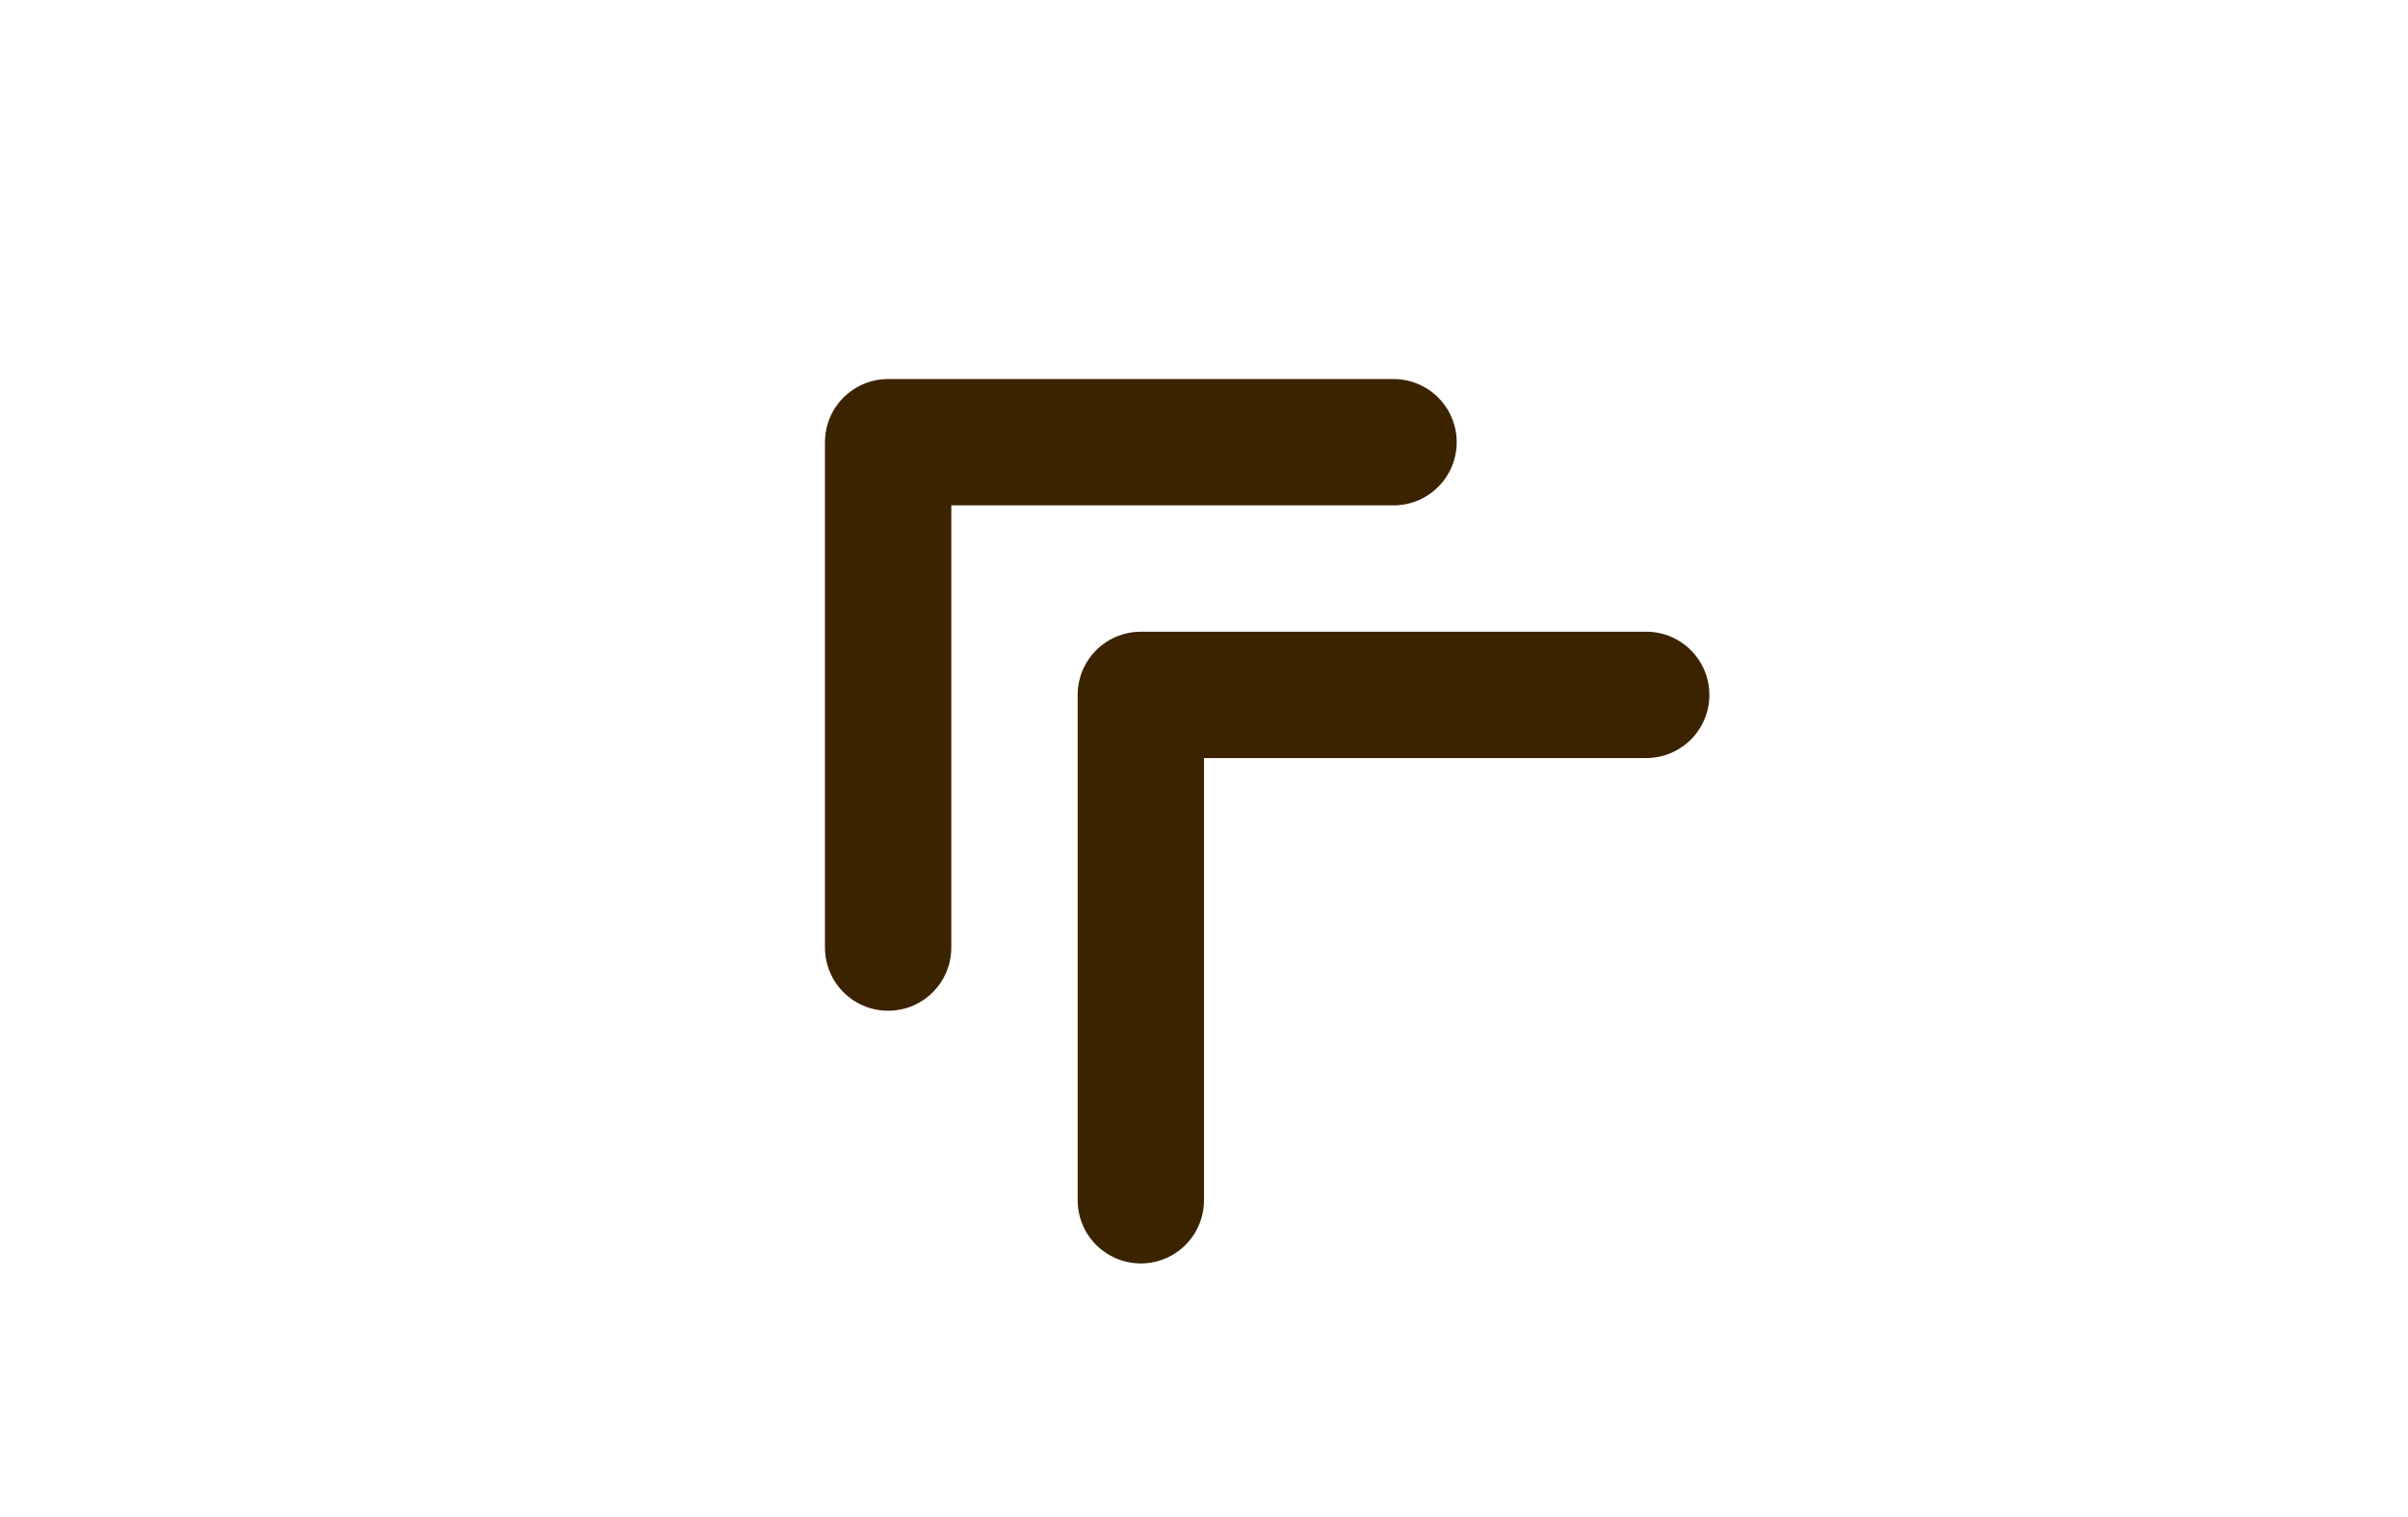
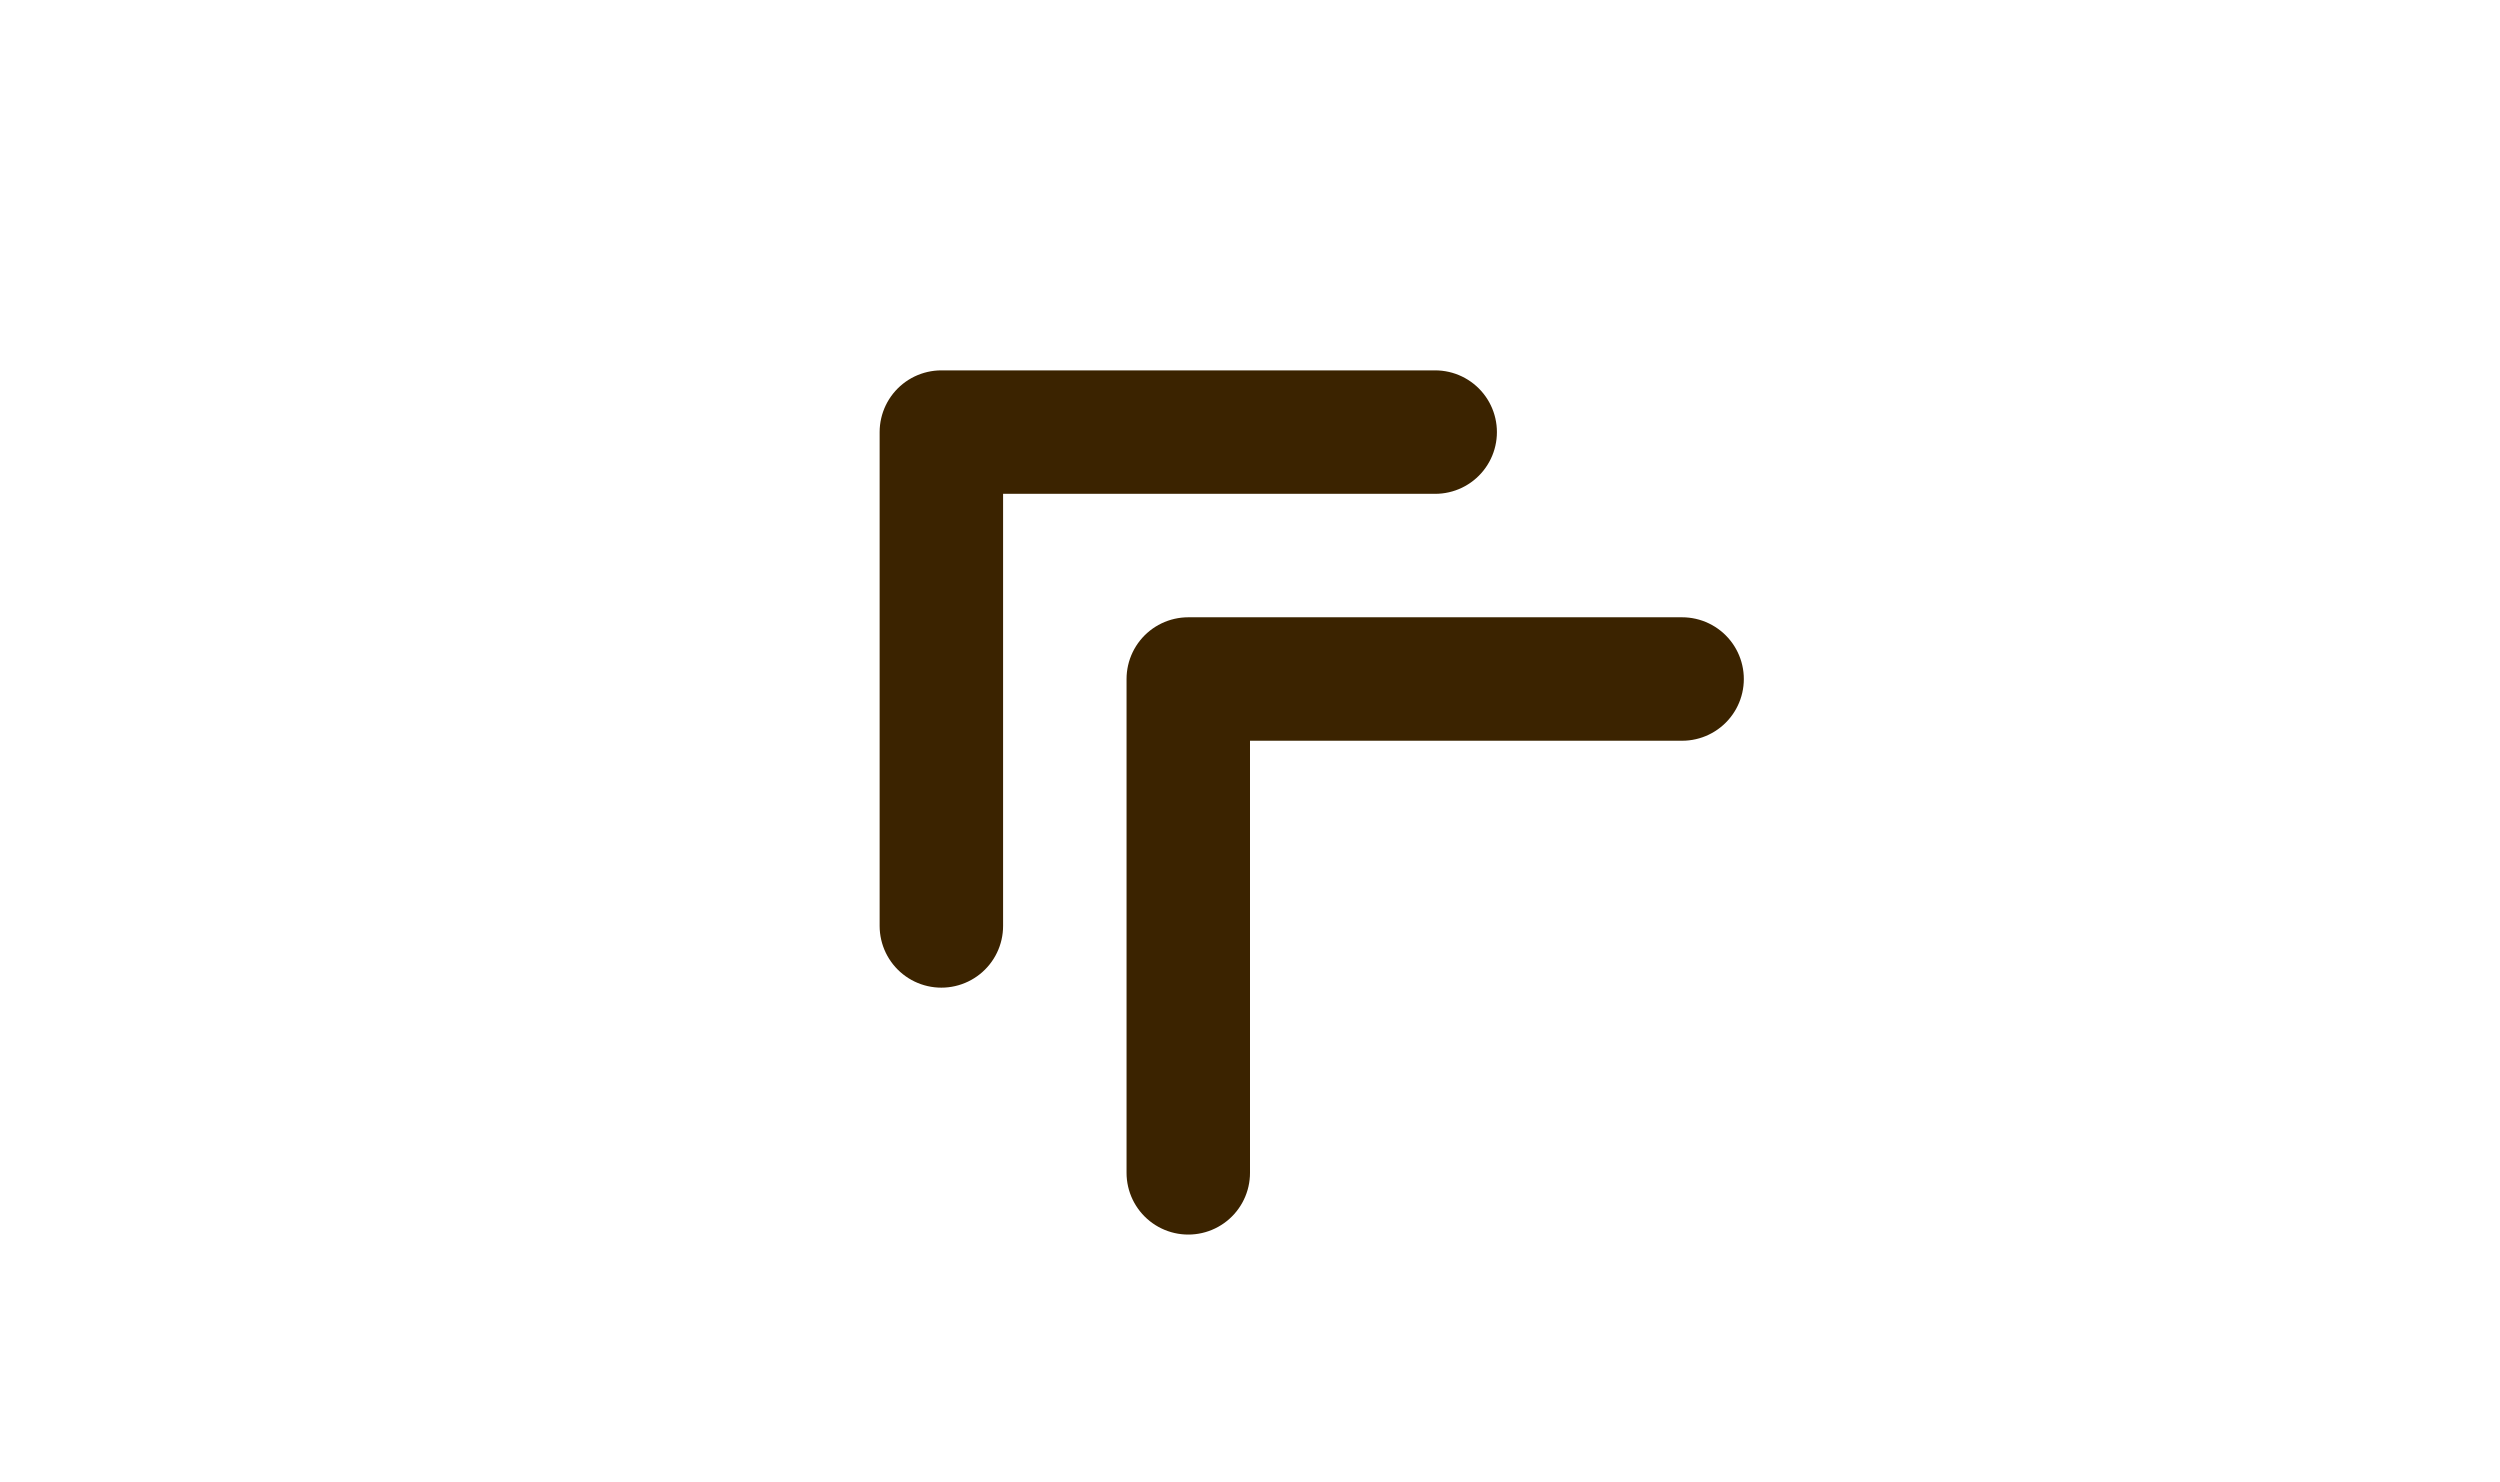
- <svg xmlns="http://www.w3.org/2000/svg" class="icon icon-tabler icon-tabler-chevrons-up-left" width="1350" height="850" viewBox="0 0 24 24" stroke-width="2" stroke="#3b2300" fill="none" stroke-linecap="round" stroke-linejoin="round">
+ <svg xmlns="http://www.w3.org/2000/svg" class="icon icon-tabler icon-tabler-chevrons-up-left" width="1350" height="800" viewBox="0 0 24 24" stroke-width="2" stroke="#3b2300" fill="none" stroke-linecap="round" stroke-linejoin="round">
  <path stroke="none" d="M0 0h24v24H0z" fill="none" />
  <path d="M7 15v-8h8" />
  <path d="M11 19v-8h8" />
</svg>
